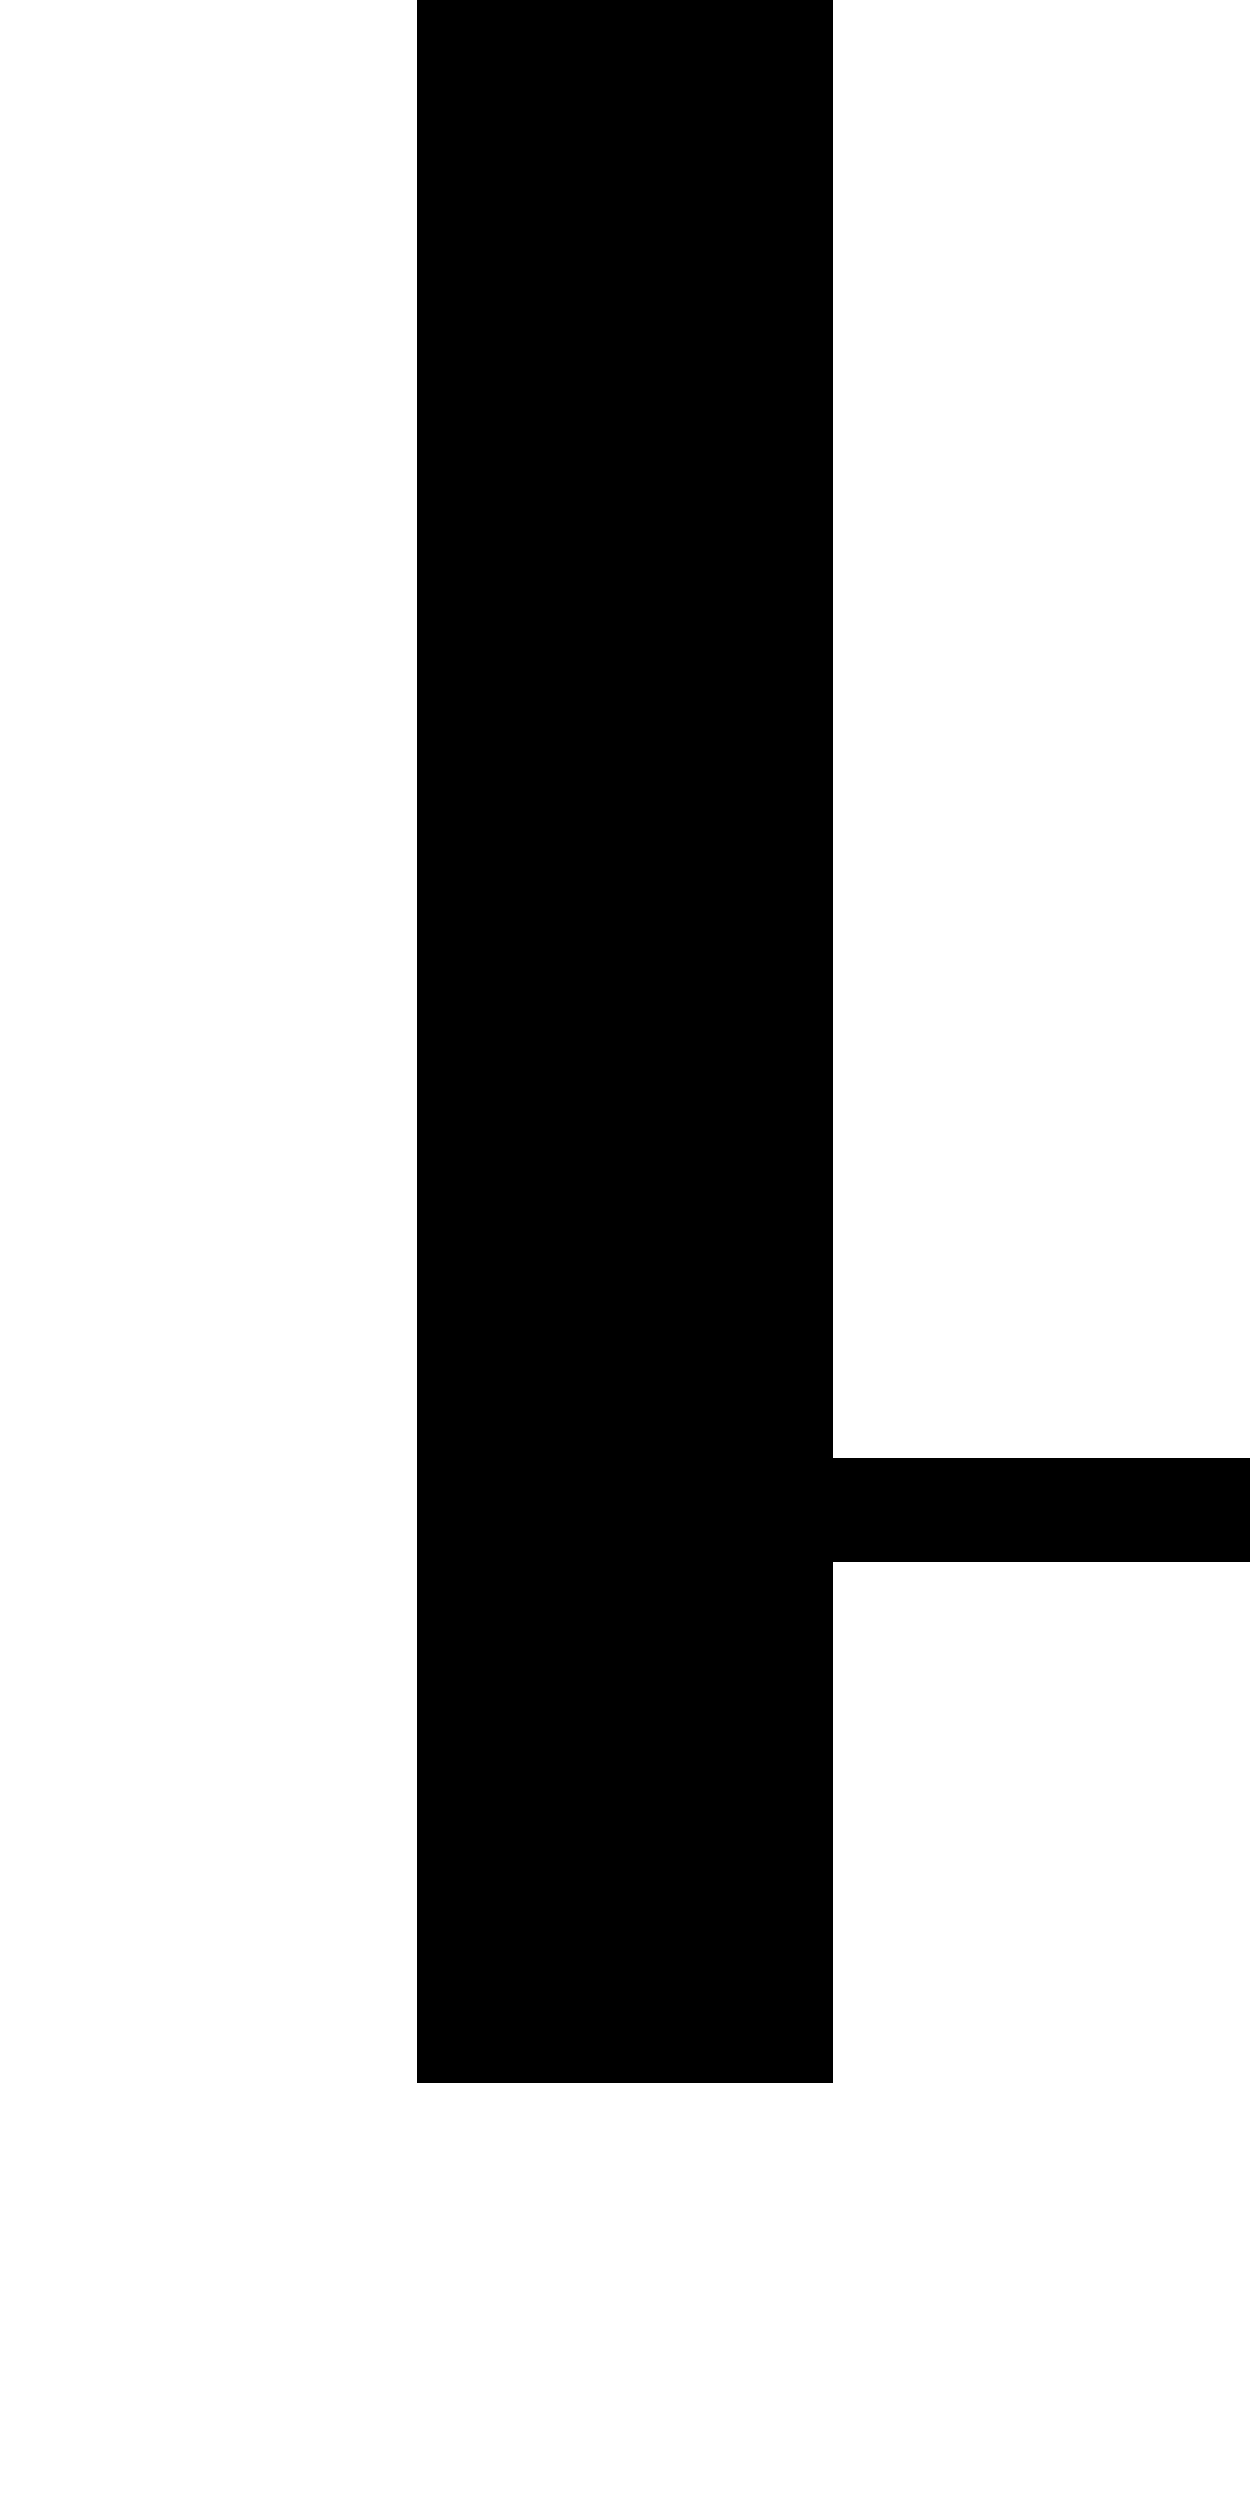
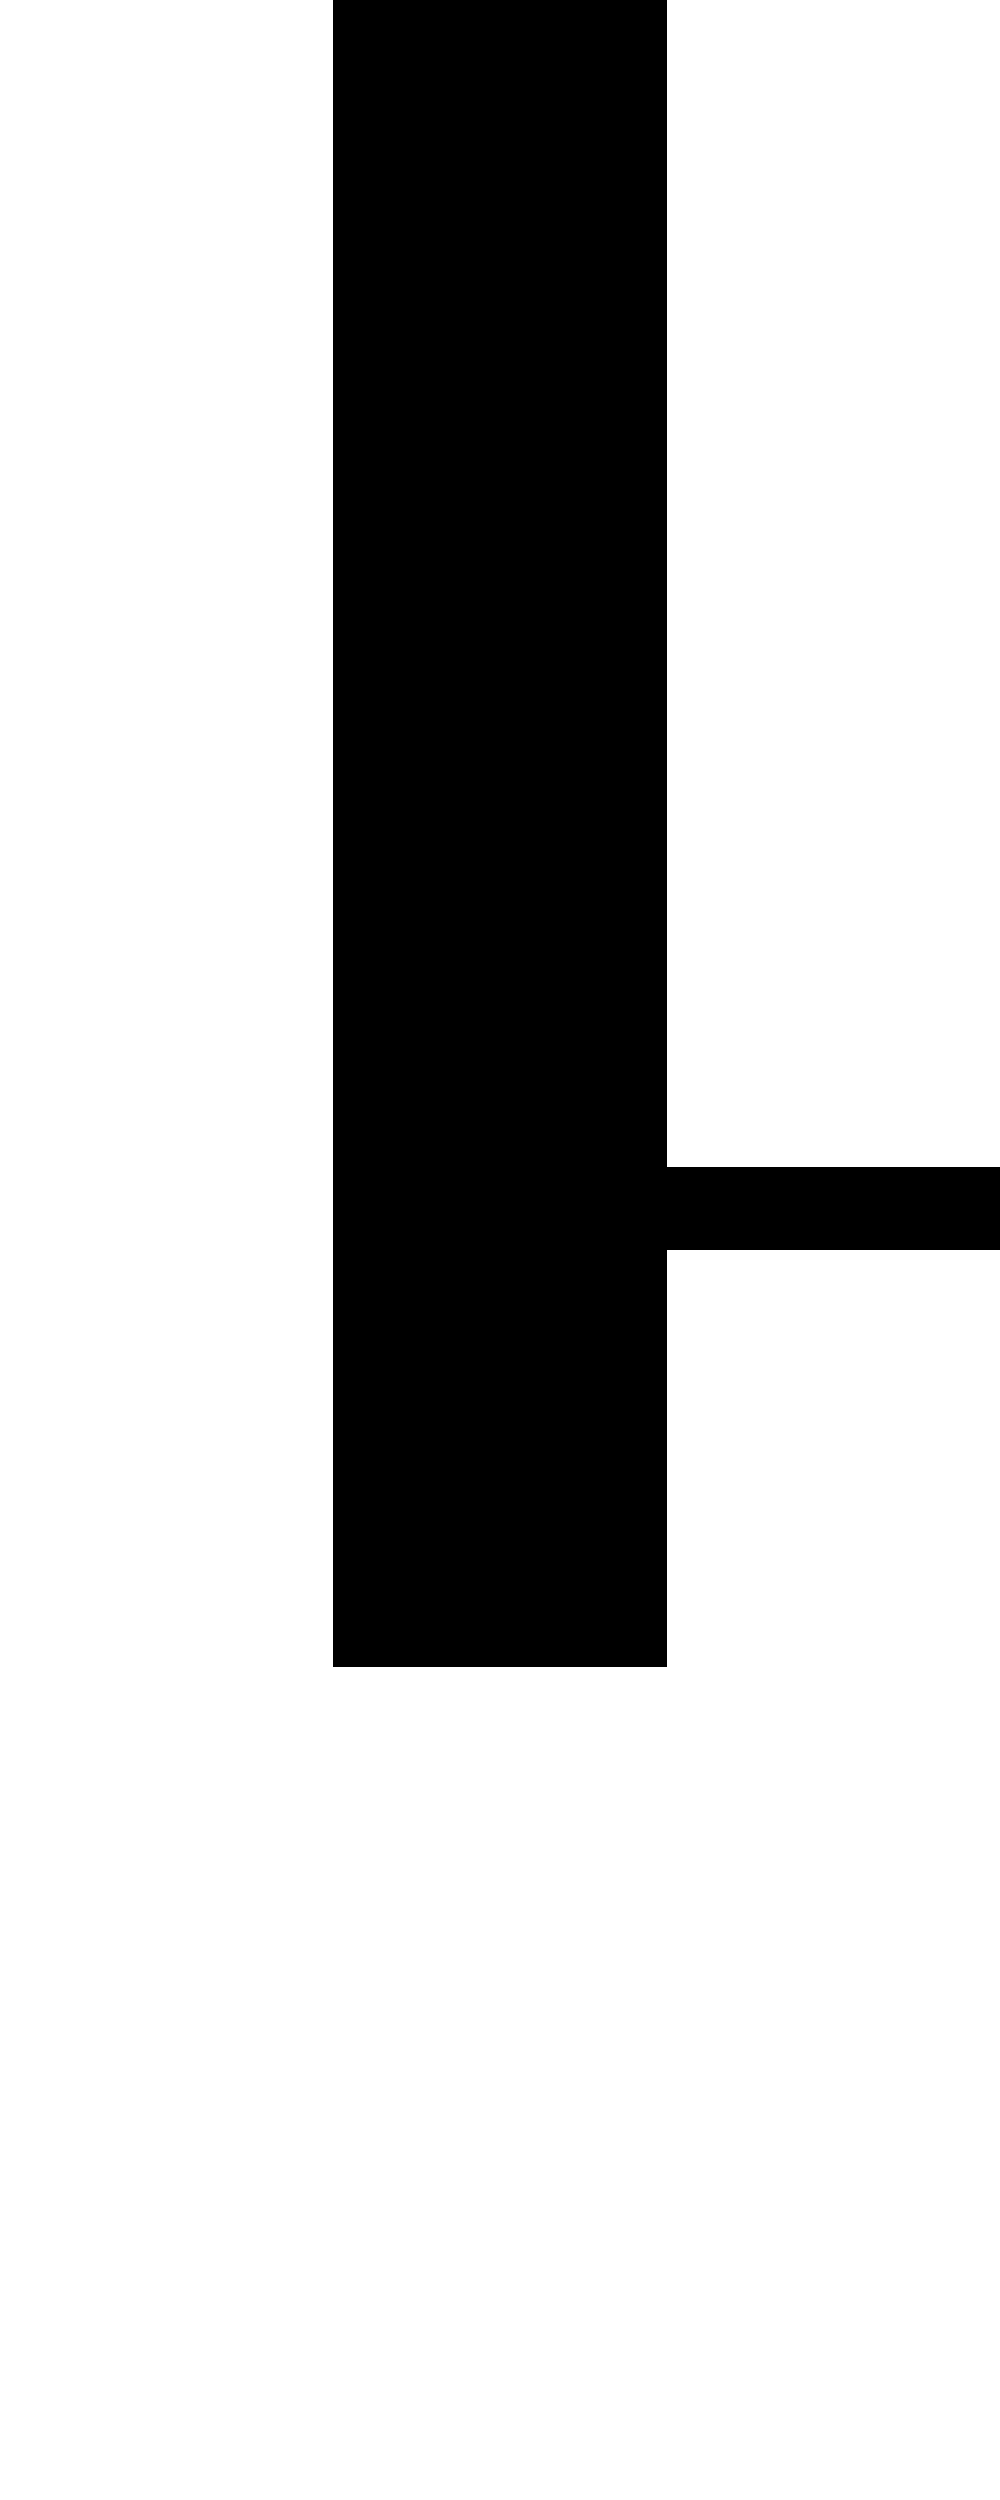
- <svg xmlns="http://www.w3.org/2000/svg" viewBox="0 0 12 24" shape-rendering="crispEdges">
+ <svg xmlns="http://www.w3.org/2000/svg" viewBox="0 0 12 30" shape-rendering="crispEdges">
  <g>
    <polygon class="t" points="4,0 8,0 8,20 4,20" />
    <polygon class="t" points="8,14 12,14 12,15 8,15" />
  </g>
</svg>
